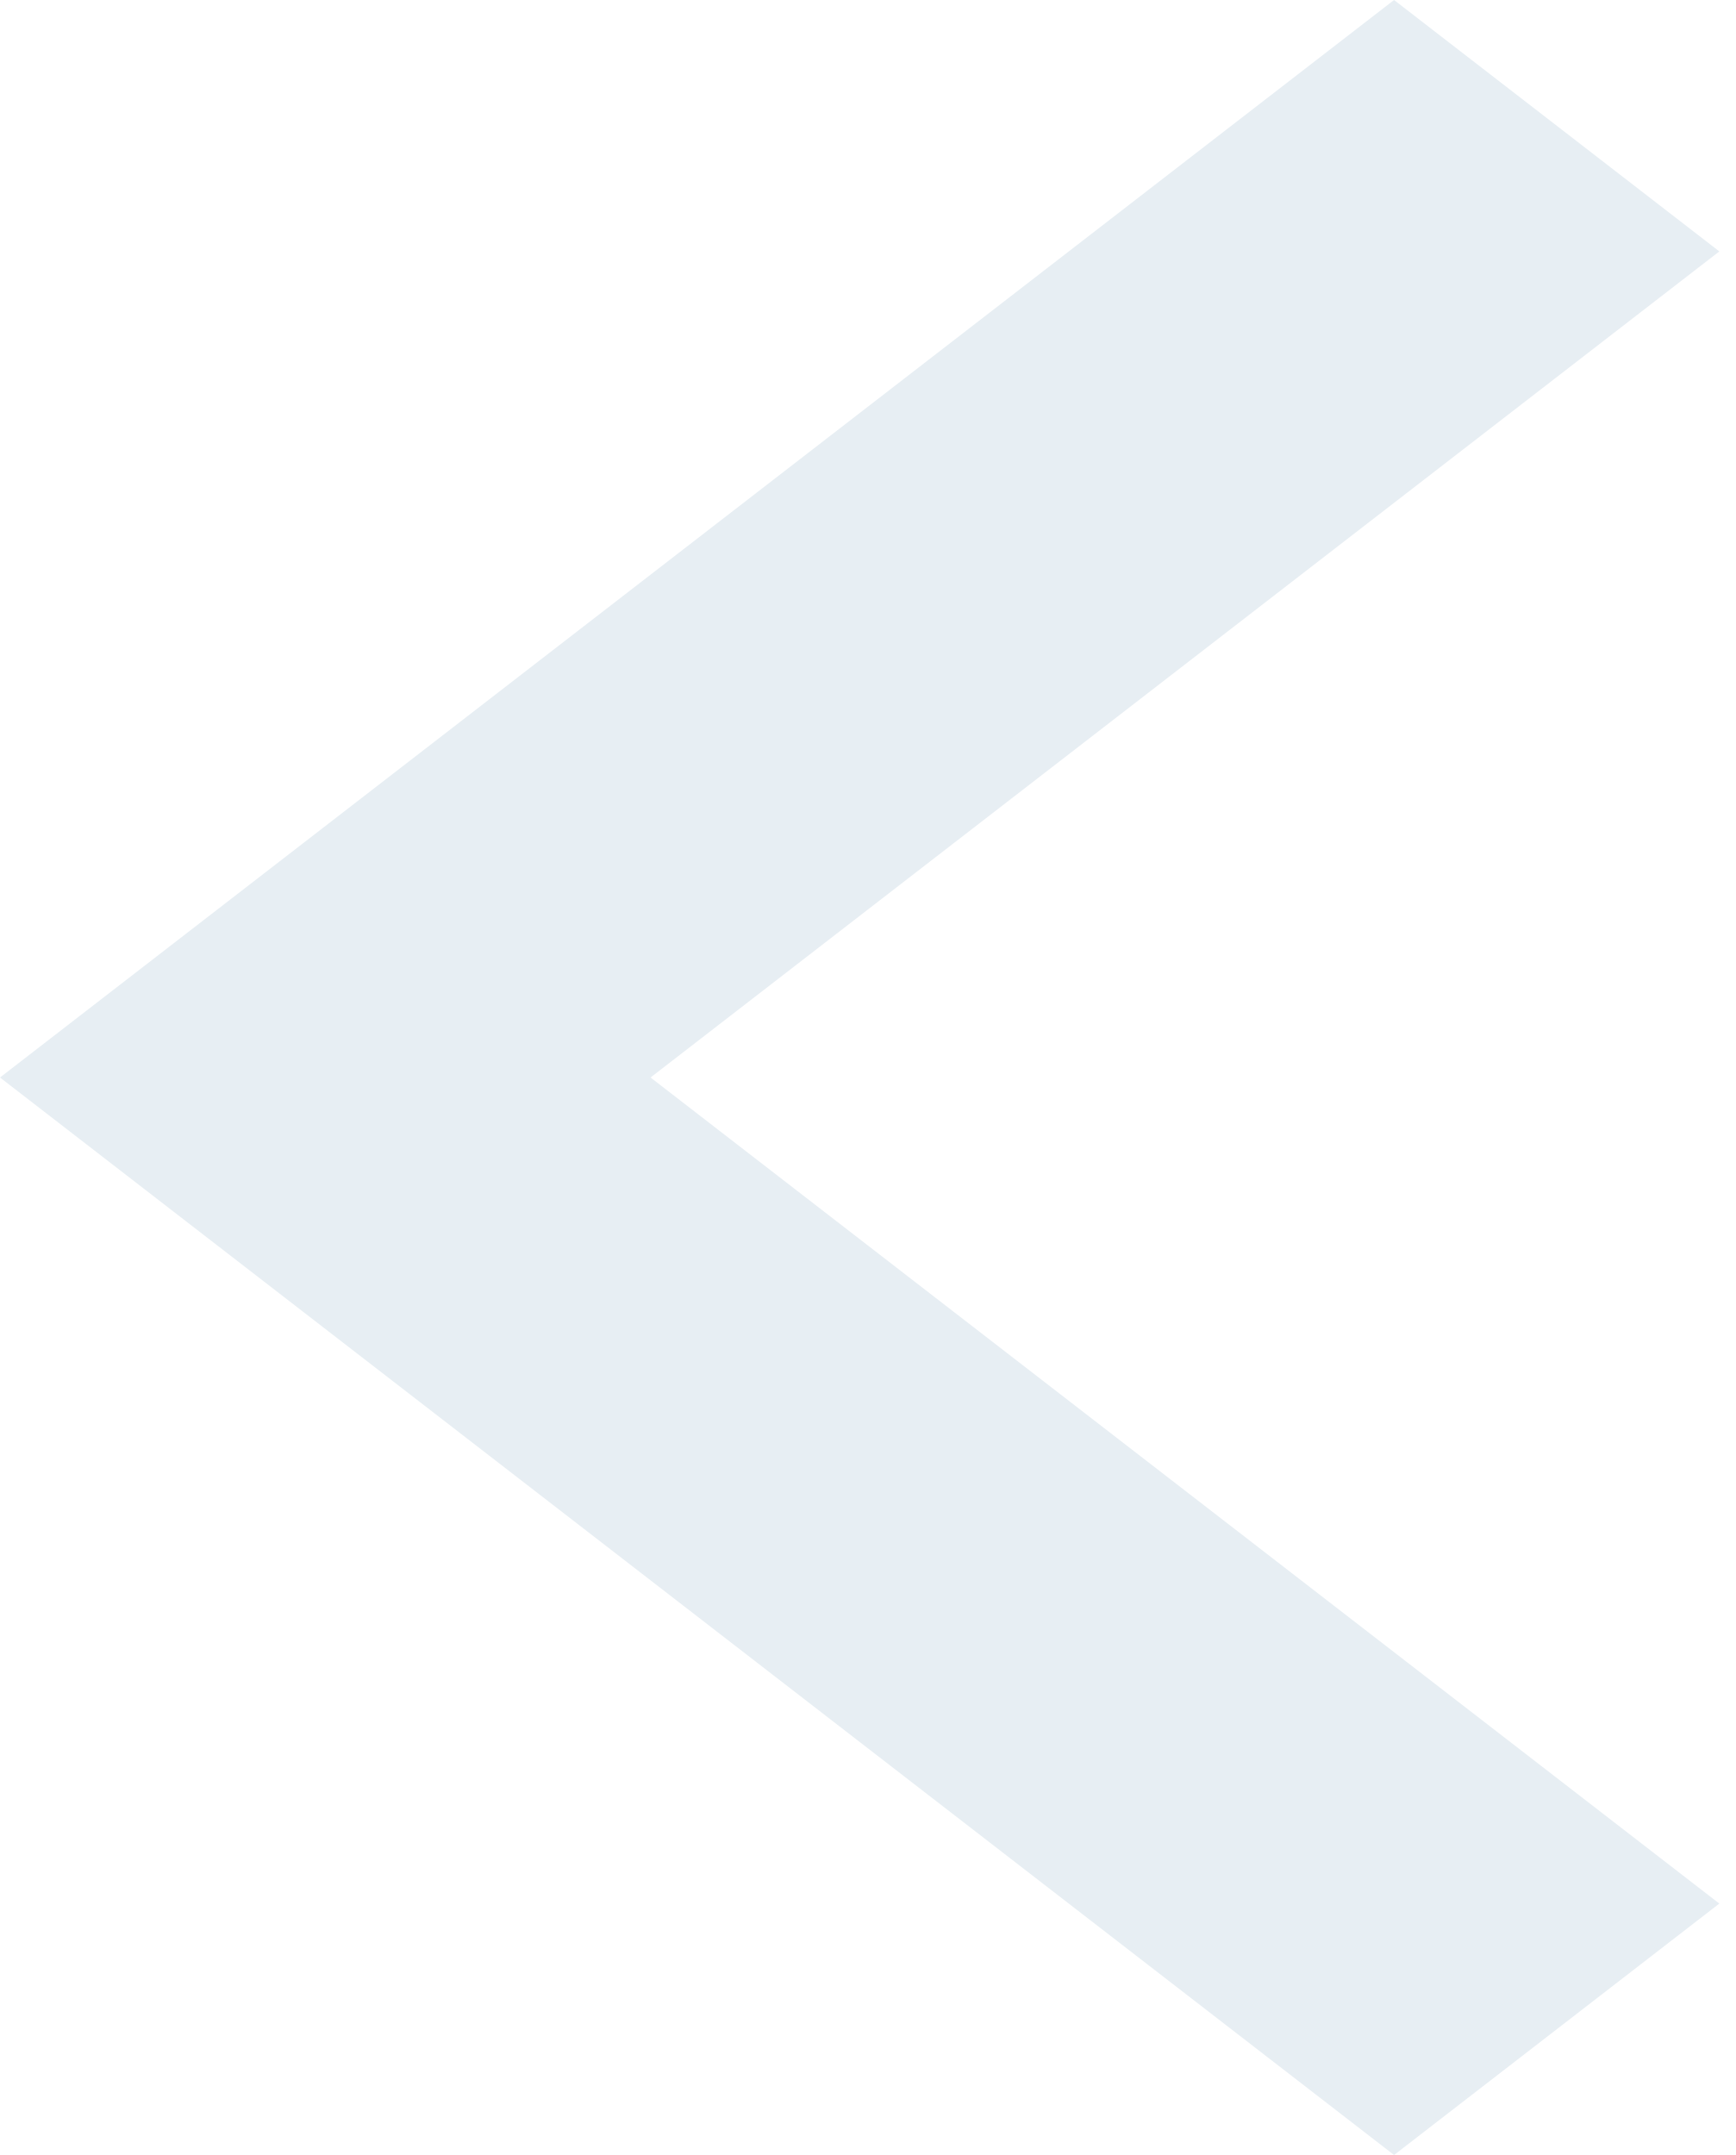
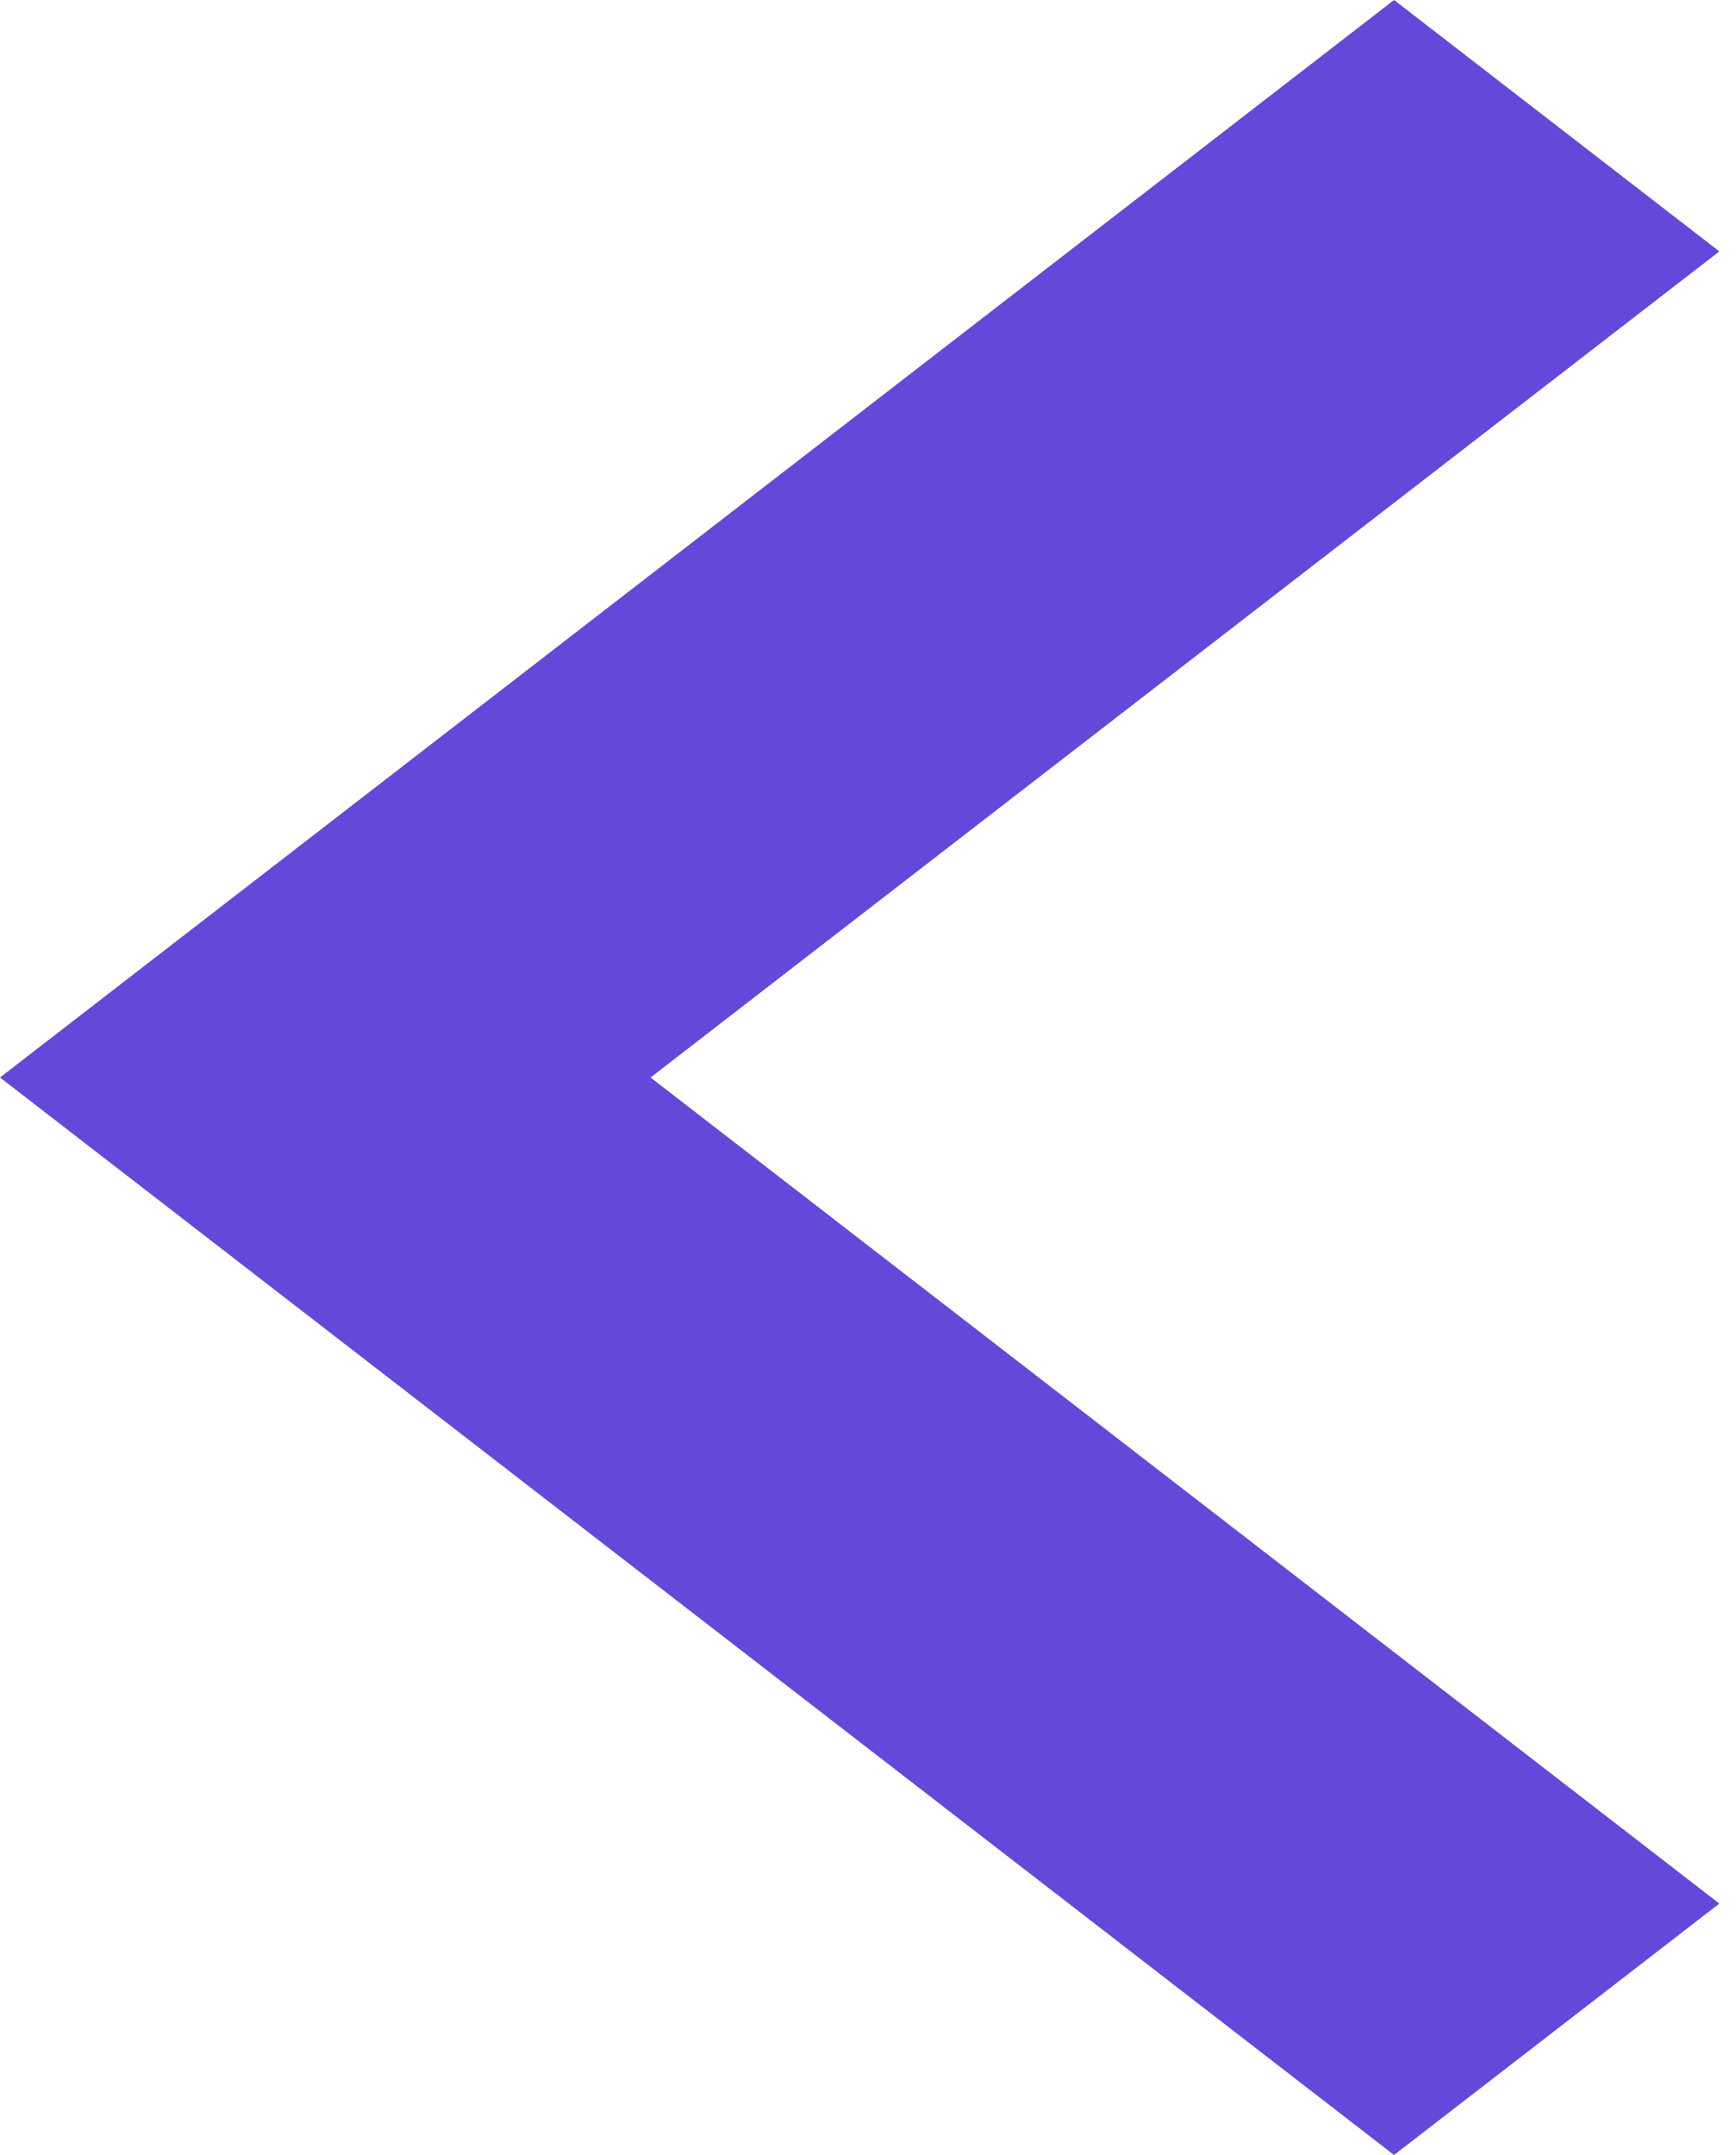
<svg xmlns="http://www.w3.org/2000/svg" width="29" height="36" viewBox="0 0 29 36" fill="none">
-   <path d="M23.289 36L0 18L23.289 0L28.723 4.2L10.868 18L28.723 31.8L23.289 36Z" fill="#E7EEF3" />
+   <path d="M23.289 36L0 18L23.289 0L28.723 4.2L10.868 18L28.723 31.8L23.289 36Z" fill="#6547d9" />
</svg>
